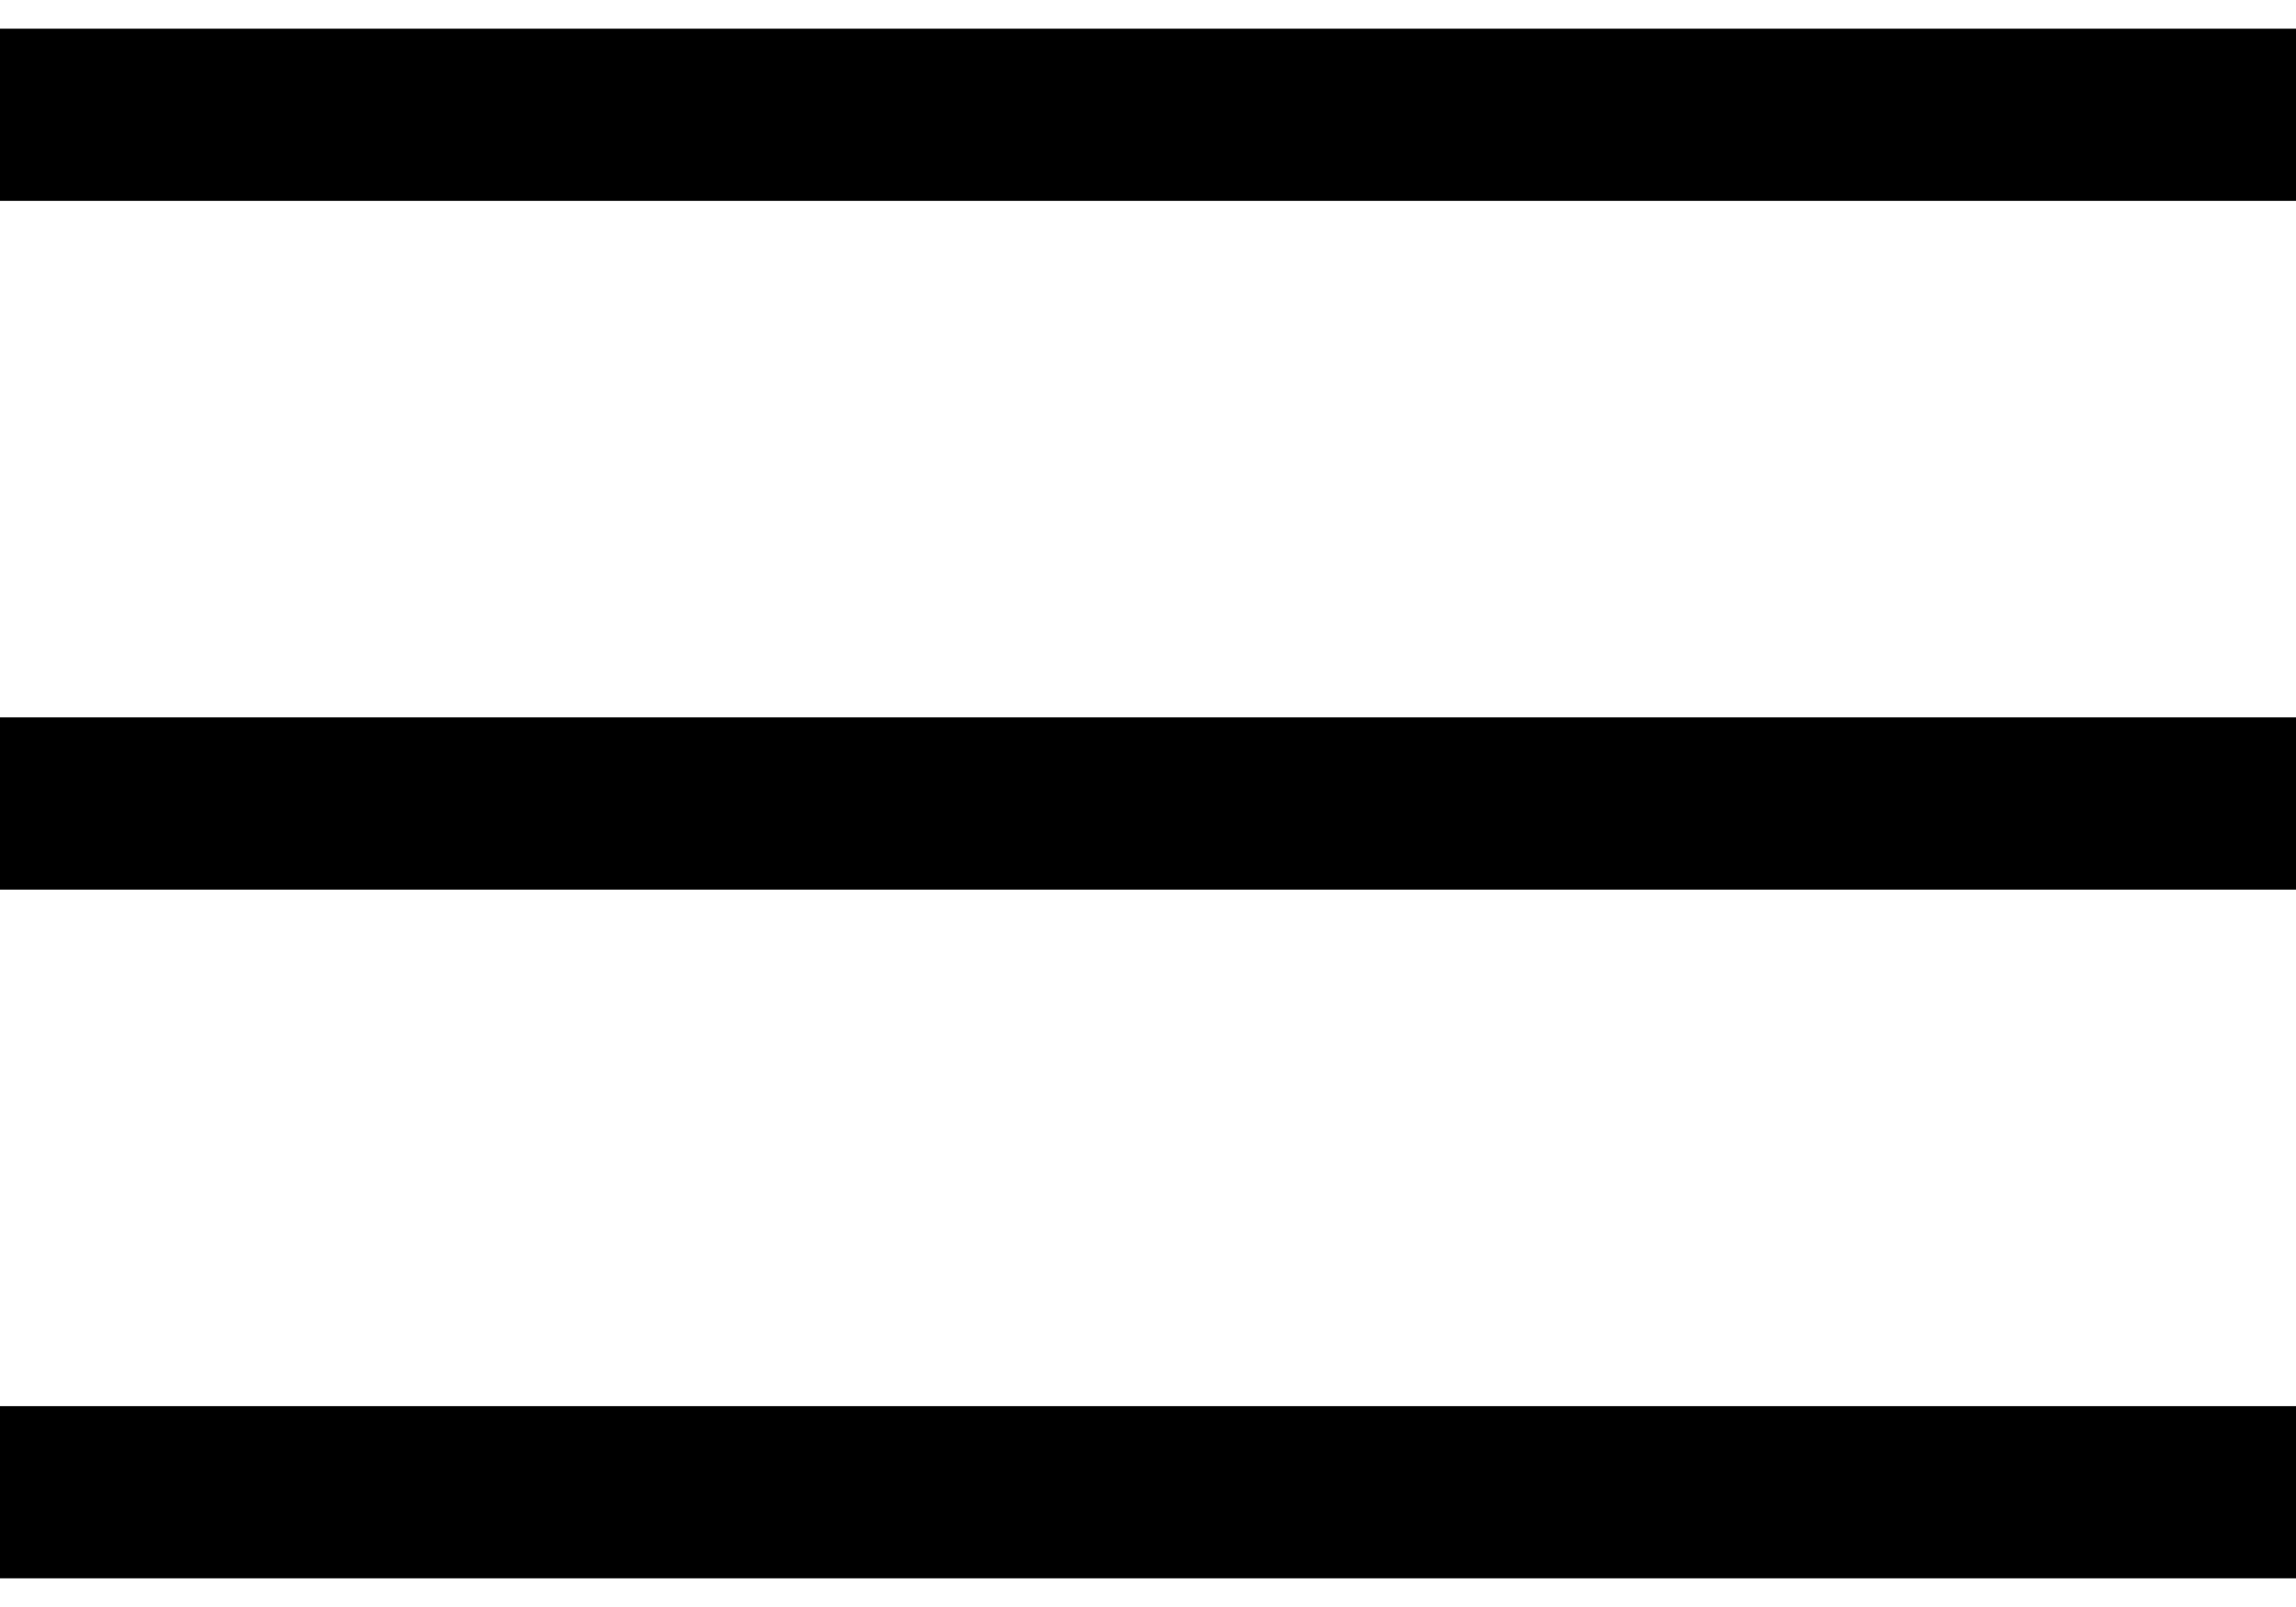
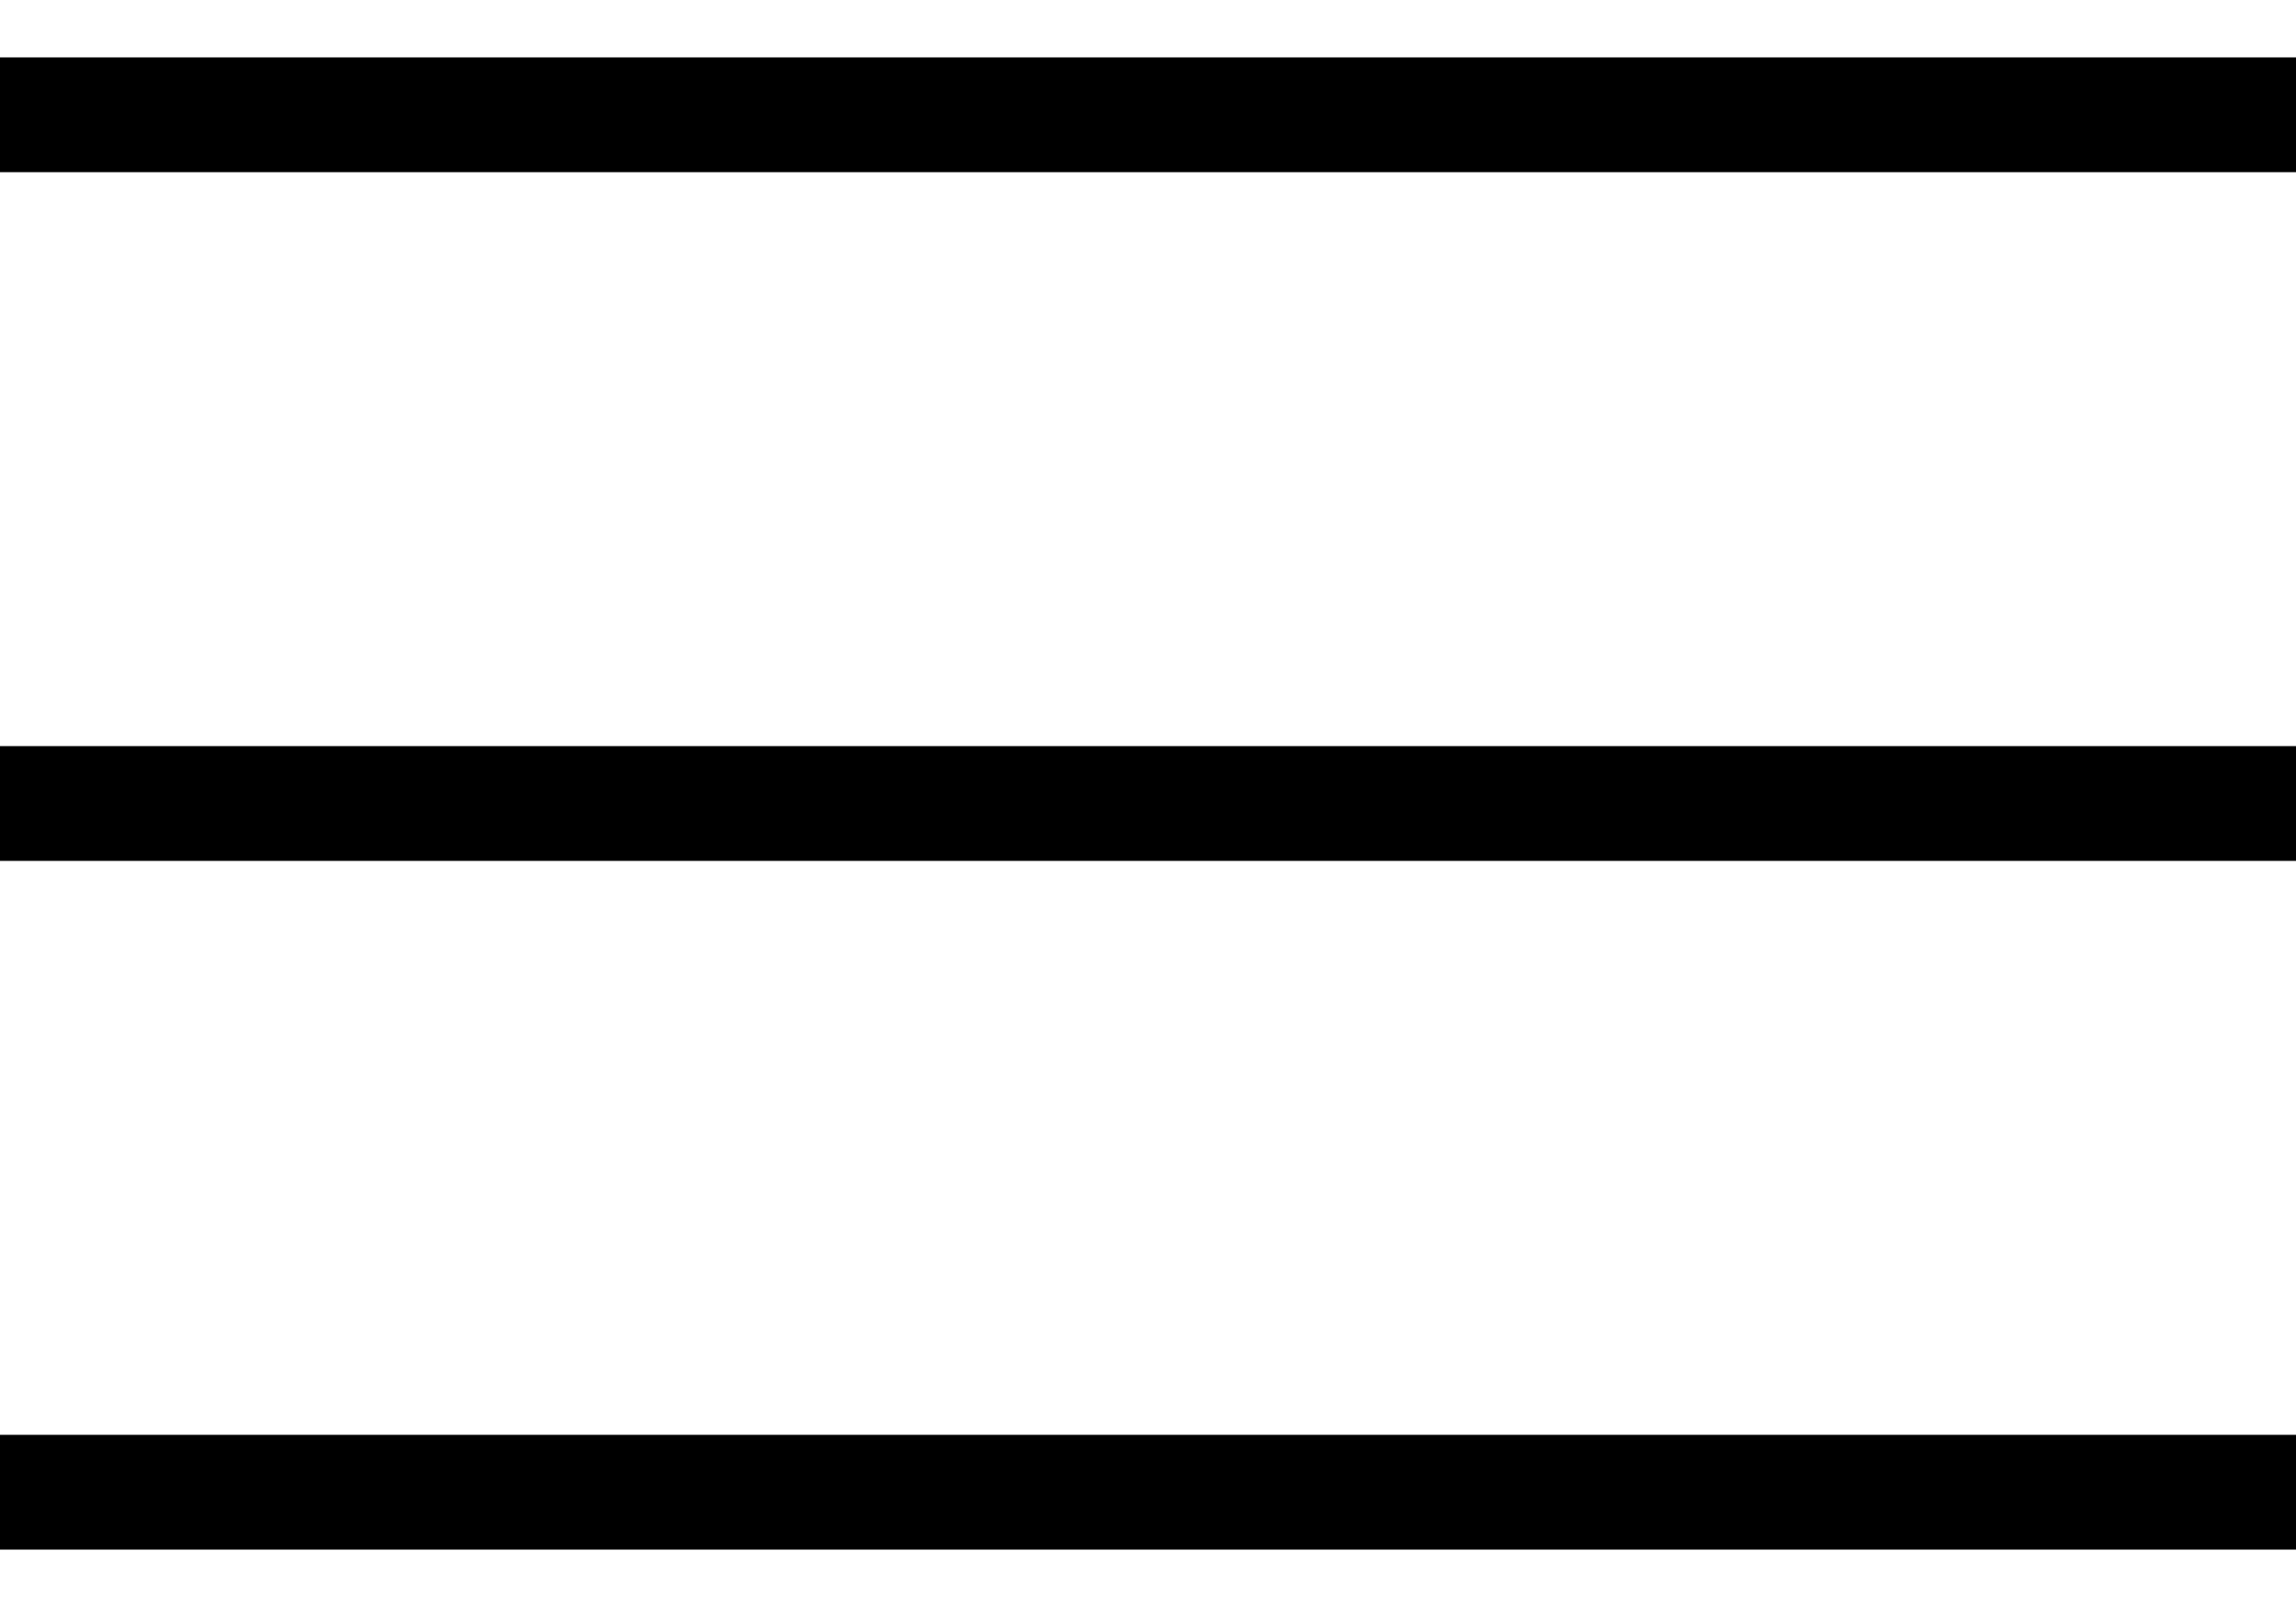
<svg xmlns="http://www.w3.org/2000/svg" width="20" height="14" viewBox="0 0 20 14" fill="none">
-   <path d="M0 1H20" stroke="black" stroke-width="1.5" />
-   <path d="M0 13H20" stroke="black" stroke-width="1.5" />
-   <path d="M0 7H20" stroke="black" stroke-width="1.5" />
+   <path d="M0 1H20" stroke="black" strokeWidth="1.5" />
+   <path d="M0 13H20" stroke="black" strokeWidth="1.5" />
+   <path d="M0 7H20" stroke="black" strokeWidth="1.5" />
</svg>
